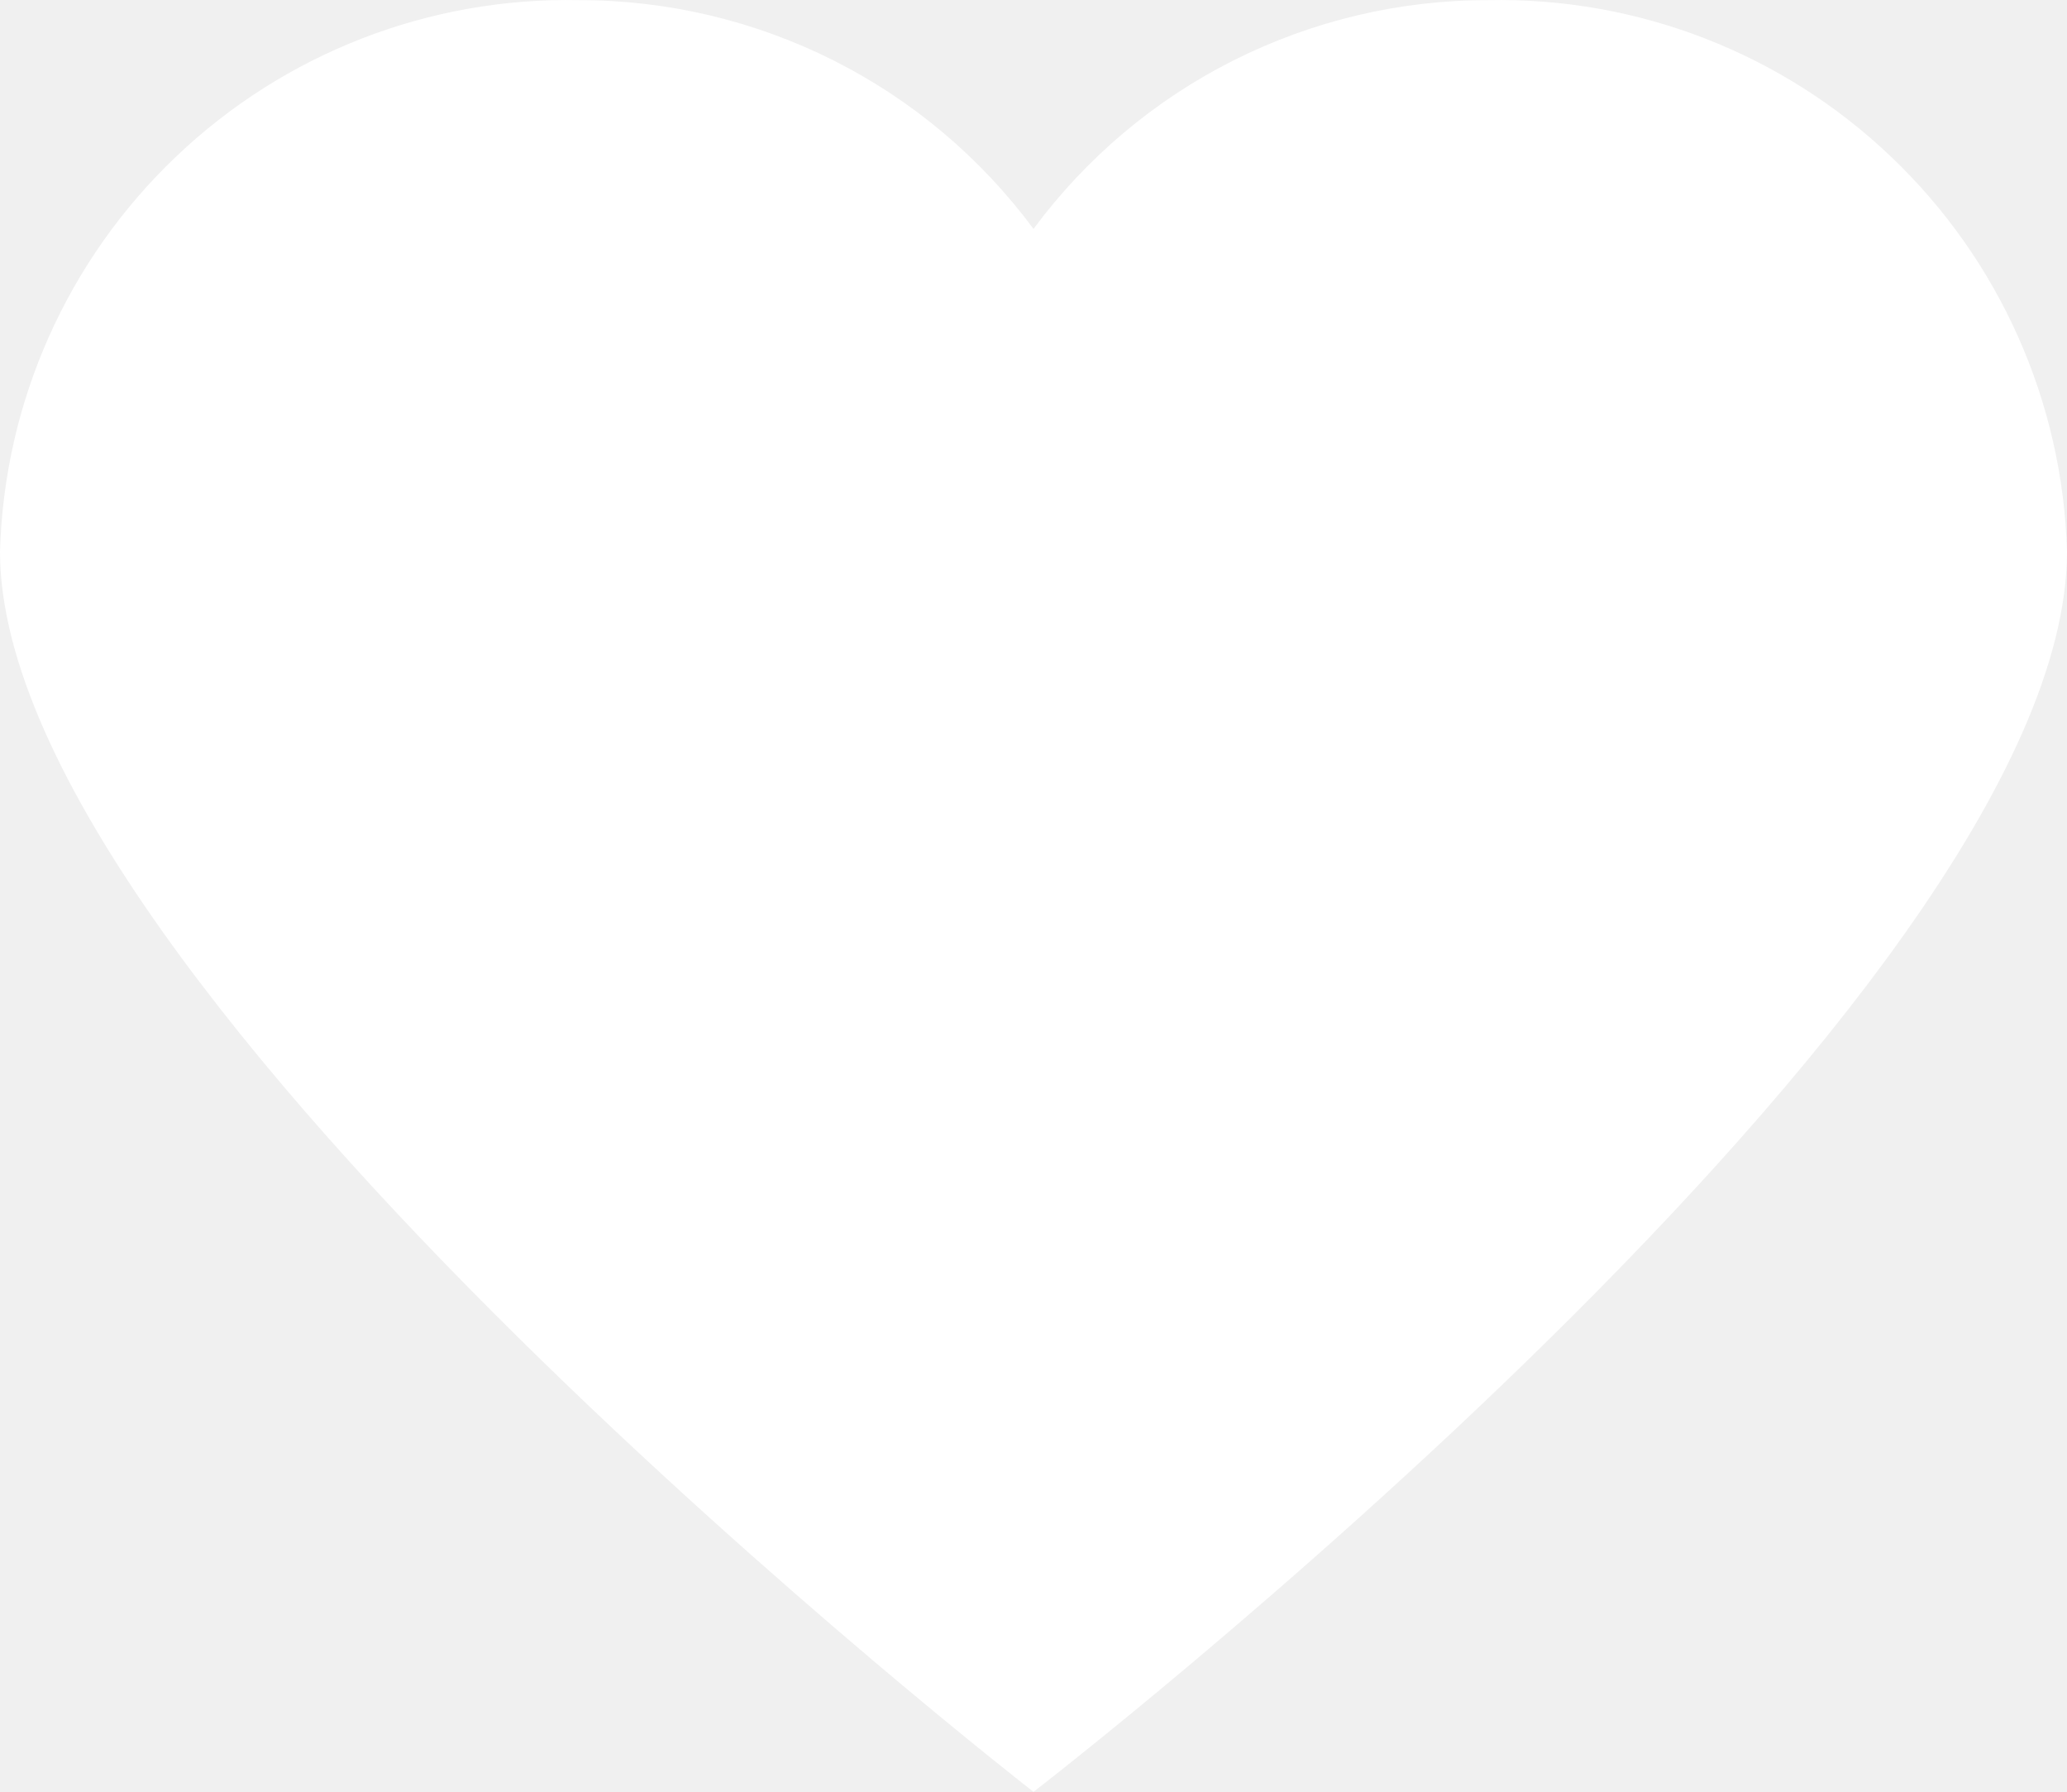
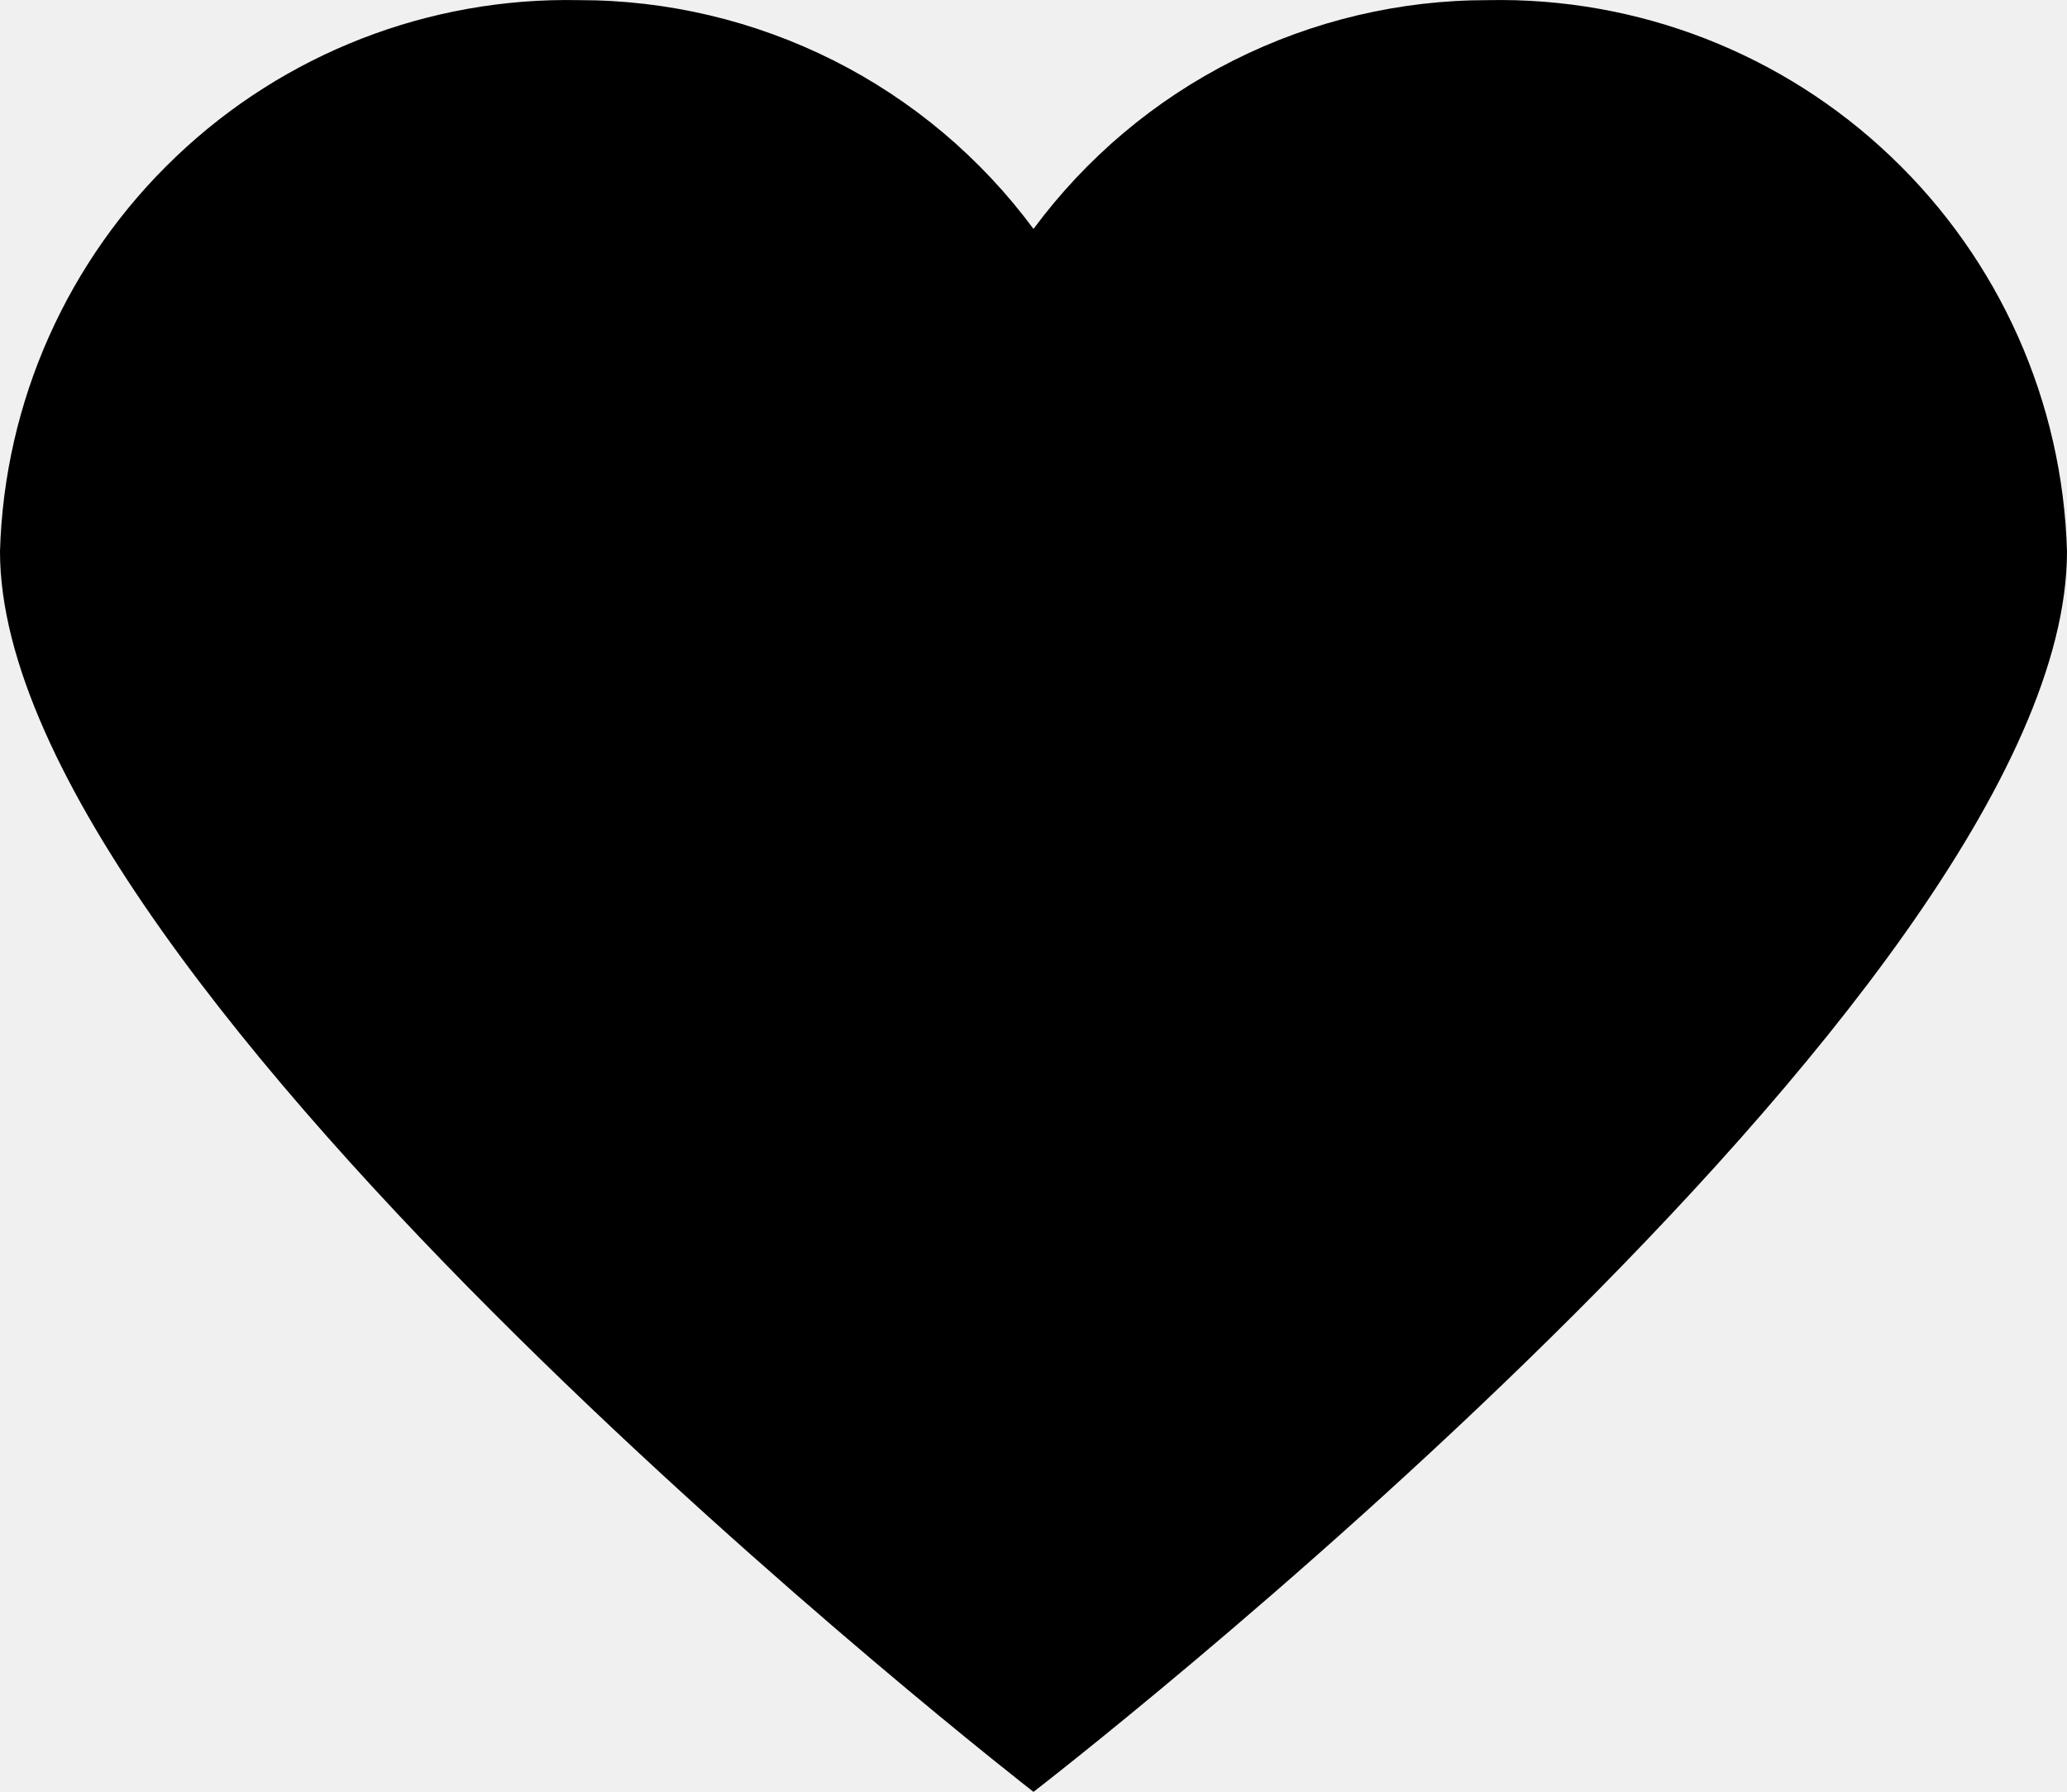
- <svg xmlns="http://www.w3.org/2000/svg" width="15" height="13" viewBox="0 0 15 13" fill="none">
-   <path d="M10.8 0.001C10.158 1.47209e-05 9.526 0.15 8.952 0.438C8.379 0.726 7.882 1.145 7.5 1.661C7.118 1.145 6.621 0.726 6.048 0.438C5.474 0.15 4.842 1.47209e-05 4.2 0.001C3.114 -0.021 2.063 0.387 1.277 1.137C0.49 1.886 0.031 2.915 0 4.001C0 7.181 7.5 13.001 7.5 13.001C7.5 13.001 15 7.221 15 4.001C14.969 2.915 14.51 1.886 13.723 1.137C12.937 0.387 11.886 -0.021 10.8 0.001Z" fill="white" />
+ <svg xmlns="http://www.w3.org/2000/svg" width="15" height="13" viewBox="0 0 15 13" fill="ffffff">
+   <path d="M10.8 0.001C10.158 1.47209e-05 9.526 0.15 8.952 0.438C8.379 0.726 7.882 1.145 7.5 1.661C7.118 1.145 6.621 0.726 6.048 0.438C5.474 0.15 4.842 1.47209e-05 4.2 0.001C3.114 -0.021 2.063 0.387 1.277 1.137C0.49 1.886 0.031 2.915 0 4.001C0 7.181 7.5 13.001 7.5 13.001C7.5 13.001 15 7.221 15 4.001C14.969 2.915 14.51 1.886 13.723 1.137C12.937 0.387 11.886 -0.021 10.8 0.001Z" />
</svg>
